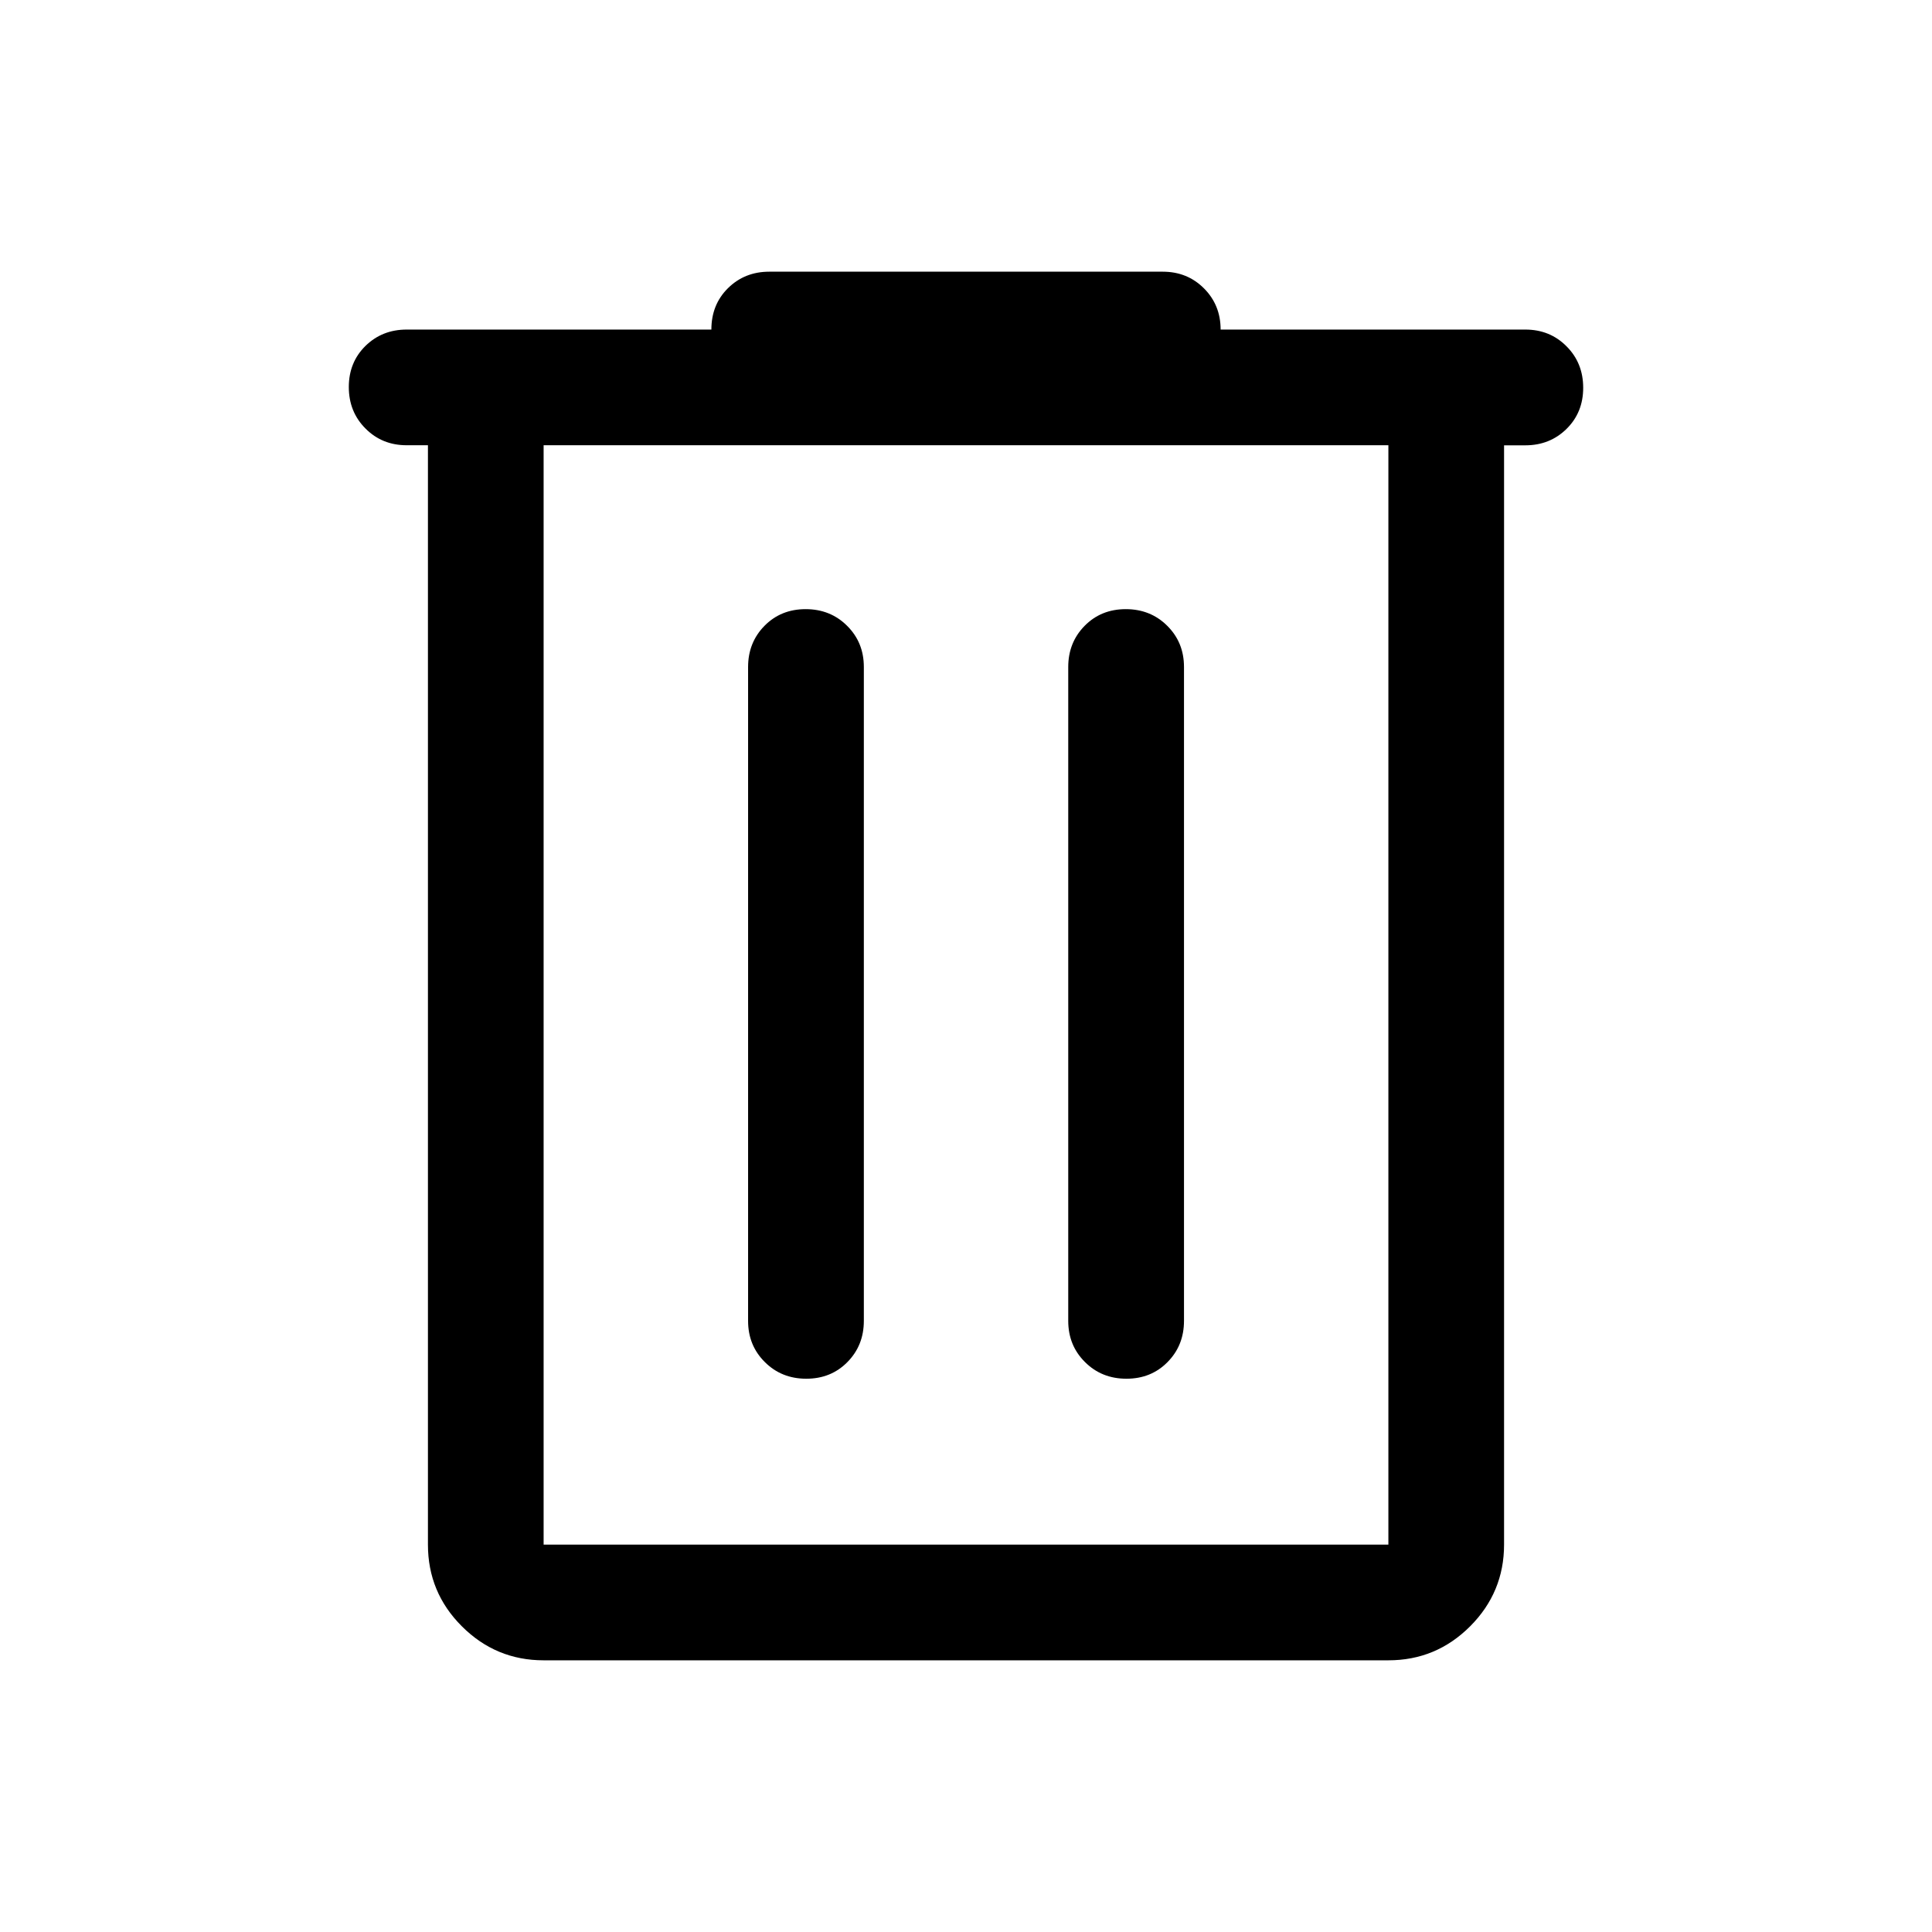
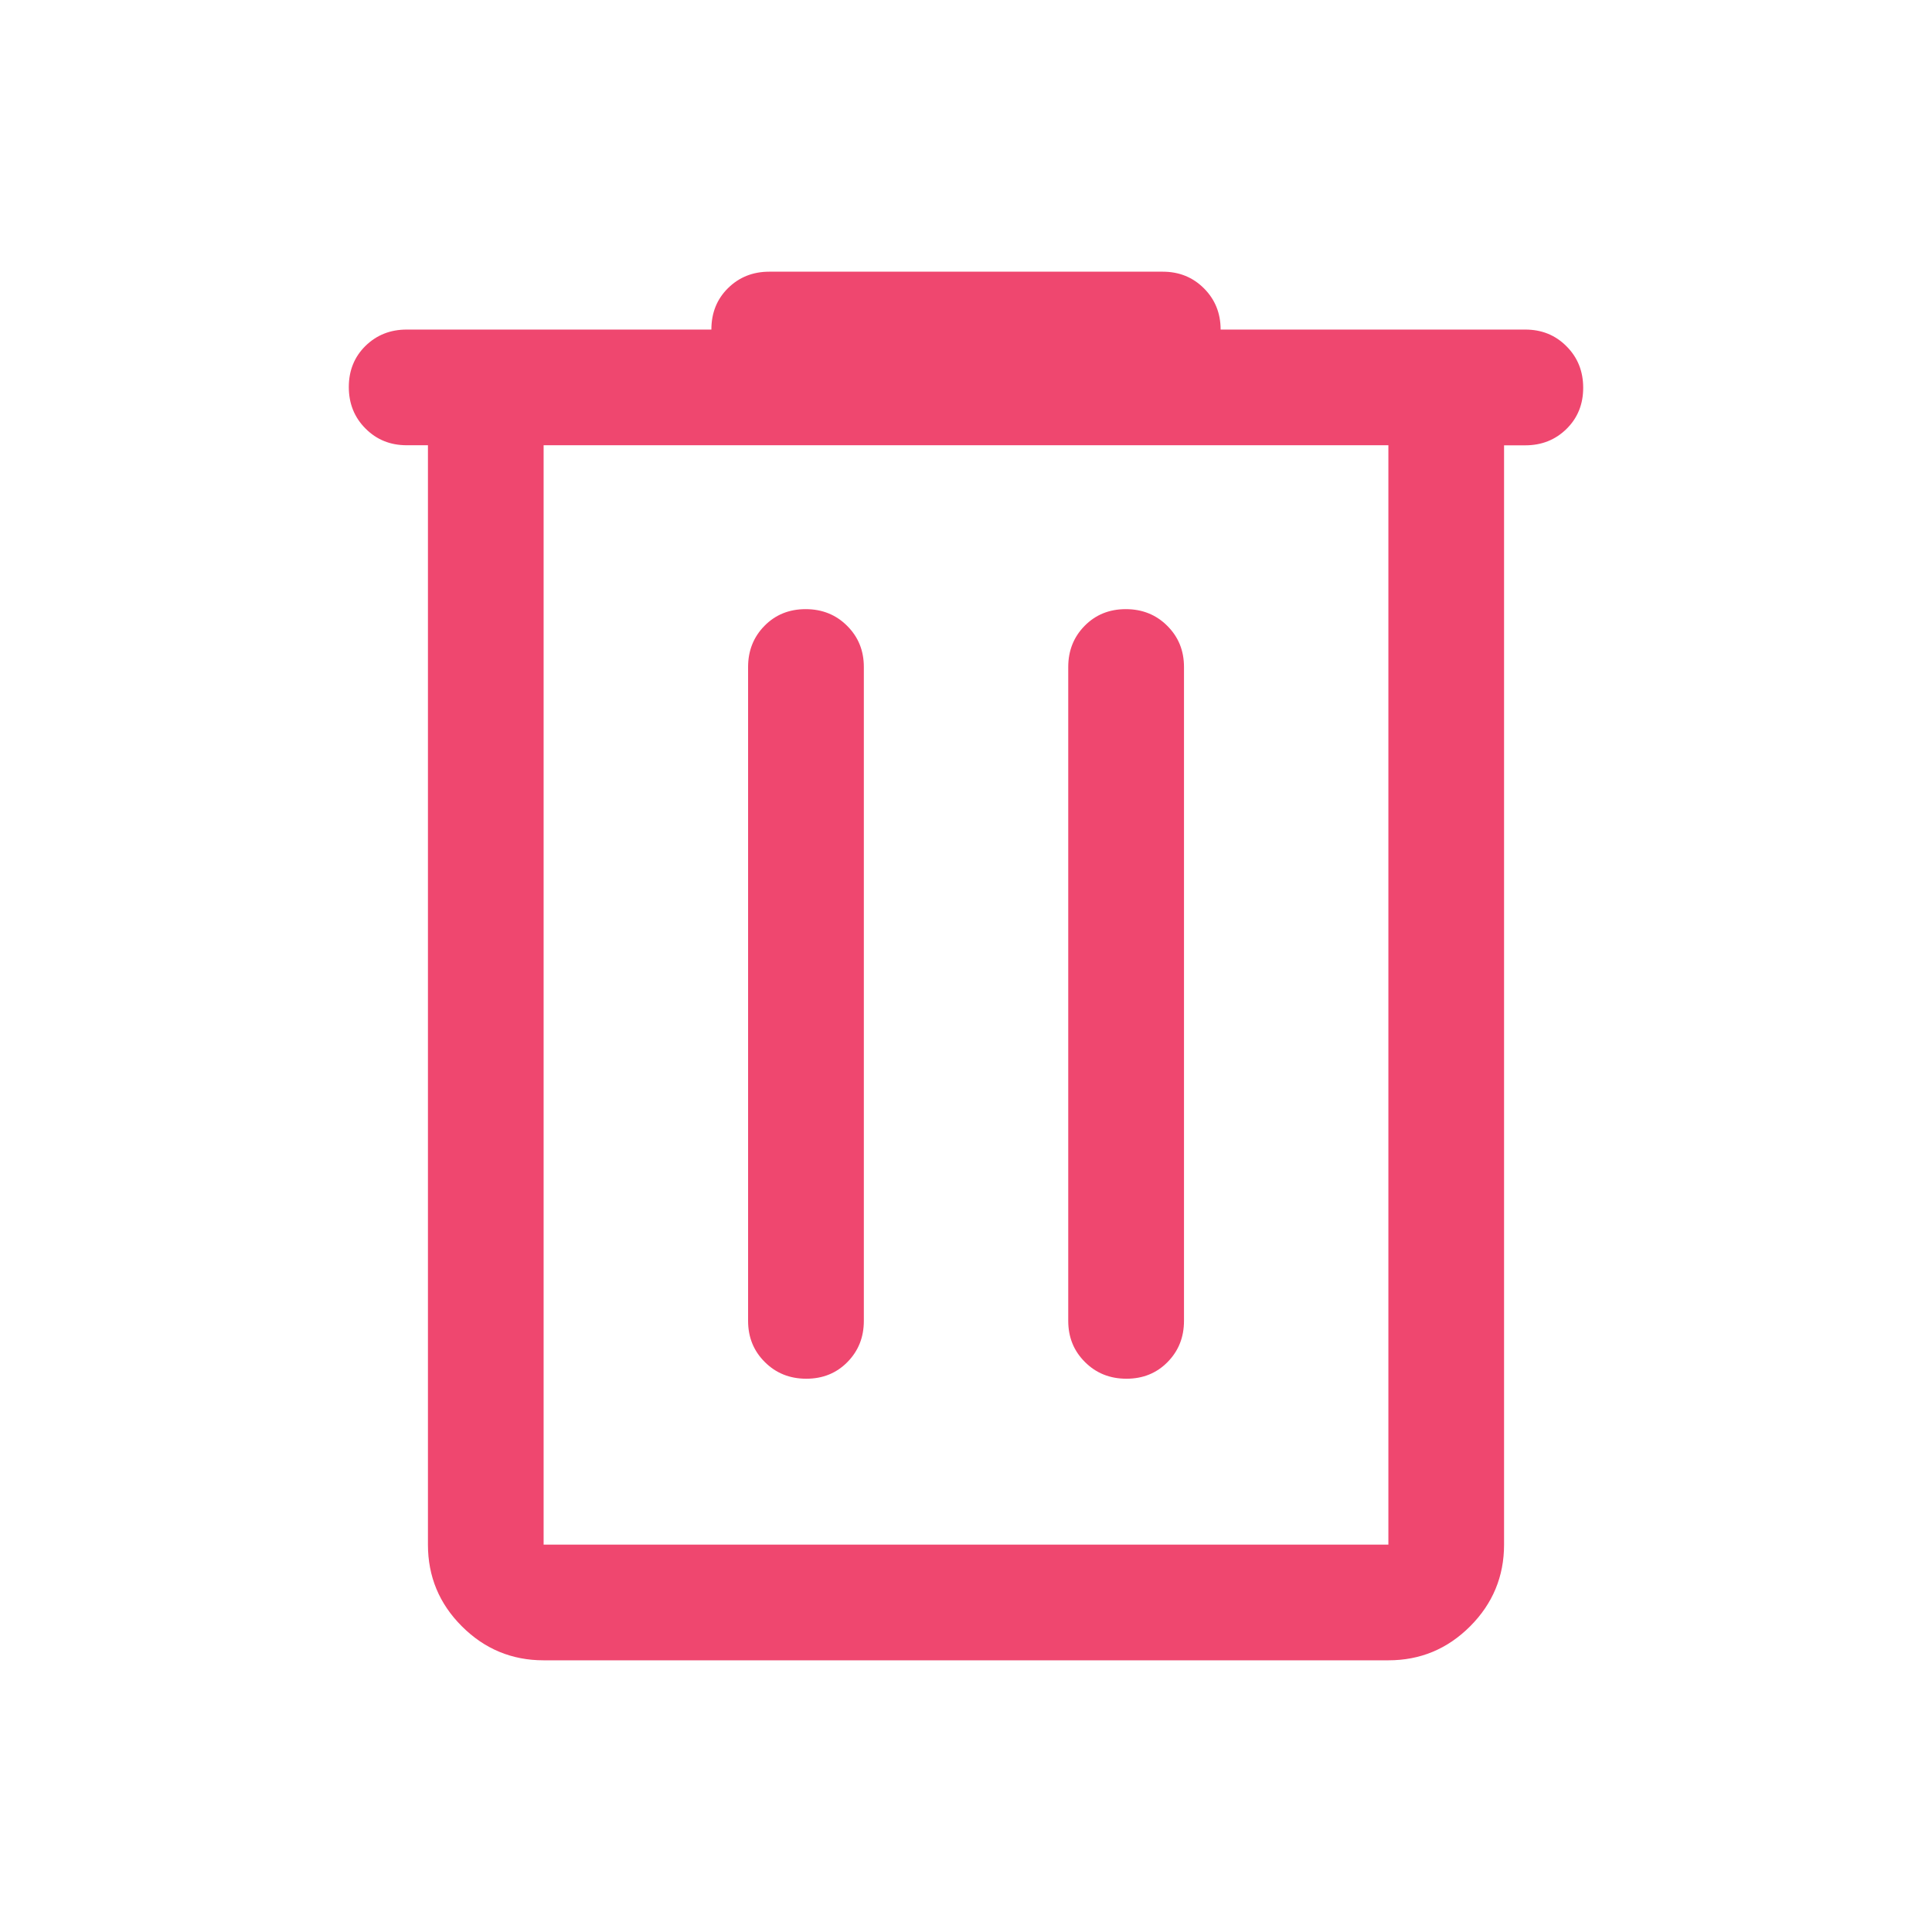
<svg xmlns="http://www.w3.org/2000/svg" fill="none" viewBox="-0.5 -0.5 24 24" id="Delete--Streamline-Rounded-Material-Symbols.svg" height="24" width="24">
-   <path fill="#000000" d="M6.253 20.125c-0.395 0 -0.734 -0.141 -1.015 -0.422 -0.282 -0.281 -0.422 -0.62 -0.422 -1.015V5.031H4.552c-0.204 0 -0.374 -0.069 -0.512 -0.208C3.902 4.685 3.833 4.513 3.833 4.308c0 -0.205 0.069 -0.375 0.207 -0.511C4.178 3.662 4.348 3.594 4.552 3.594h3.785c0 -0.208 0.069 -0.379 0.207 -0.515C8.682 2.943 8.853 2.875 9.056 2.875h4.888c0.204 0 0.374 0.069 0.512 0.207 0.138 0.138 0.207 0.309 0.207 0.512h3.785c0.204 0 0.374 0.069 0.512 0.208 0.138 0.138 0.207 0.31 0.207 0.515 0 0.205 -0.069 0.375 -0.207 0.511 -0.138 0.136 -0.309 0.204 -0.512 0.204h-0.264V18.688c0 0.395 -0.141 0.734 -0.422 1.015 -0.282 0.282 -0.62 0.422 -1.015 0.422h-10.494Zm10.494 -15.094h-10.494V18.688h10.494V5.031ZM9.516 16.627c0.205 0 0.375 -0.069 0.511 -0.207 0.136 -0.138 0.204 -0.308 0.204 -0.512V7.786c0 -0.204 -0.069 -0.374 -0.208 -0.512 -0.138 -0.138 -0.31 -0.207 -0.515 -0.207 -0.205 0 -0.375 0.069 -0.511 0.207 -0.136 0.138 -0.204 0.309 -0.204 0.512V15.908c0 0.204 0.069 0.374 0.208 0.512 0.138 0.138 0.31 0.207 0.515 0.207Zm3.977 0c0.205 0 0.375 -0.069 0.511 -0.207 0.136 -0.138 0.204 -0.308 0.204 -0.512V7.786c0 -0.204 -0.069 -0.374 -0.208 -0.512 -0.138 -0.138 -0.31 -0.207 -0.515 -0.207 -0.205 0 -0.375 0.069 -0.511 0.207 -0.136 0.138 -0.204 0.309 -0.204 0.512V15.908c0 0.204 0.069 0.374 0.208 0.512 0.138 0.138 0.31 0.207 0.515 0.207Z" stroke-width="1" />
+   <path fill="#EF476F" d="M6.253 20.125c-0.395 0 -0.734 -0.141 -1.015 -0.422 -0.282 -0.281 -0.422 -0.62 -0.422 -1.015V5.031H4.552c-0.204 0 -0.374 -0.069 -0.512 -0.208C3.902 4.685 3.833 4.513 3.833 4.308c0 -0.205 0.069 -0.375 0.207 -0.511C4.178 3.662 4.348 3.594 4.552 3.594h3.785c0 -0.208 0.069 -0.379 0.207 -0.515C8.682 2.943 8.853 2.875 9.056 2.875h4.888c0.204 0 0.374 0.069 0.512 0.207 0.138 0.138 0.207 0.309 0.207 0.512h3.785c0.204 0 0.374 0.069 0.512 0.208 0.138 0.138 0.207 0.31 0.207 0.515 0 0.205 -0.069 0.375 -0.207 0.511 -0.138 0.136 -0.309 0.204 -0.512 0.204h-0.264V18.688c0 0.395 -0.141 0.734 -0.422 1.015 -0.282 0.282 -0.62 0.422 -1.015 0.422h-10.494Zm10.494 -15.094h-10.494V18.688h10.494V5.031ZM9.516 16.627c0.205 0 0.375 -0.069 0.511 -0.207 0.136 -0.138 0.204 -0.308 0.204 -0.512V7.786c0 -0.204 -0.069 -0.374 -0.208 -0.512 -0.138 -0.138 -0.31 -0.207 -0.515 -0.207 -0.205 0 -0.375 0.069 -0.511 0.207 -0.136 0.138 -0.204 0.309 -0.204 0.512V15.908c0 0.204 0.069 0.374 0.208 0.512 0.138 0.138 0.31 0.207 0.515 0.207Zm3.977 0c0.205 0 0.375 -0.069 0.511 -0.207 0.136 -0.138 0.204 -0.308 0.204 -0.512V7.786c0 -0.204 -0.069 -0.374 -0.208 -0.512 -0.138 -0.138 -0.31 -0.207 -0.515 -0.207 -0.205 0 -0.375 0.069 -0.511 0.207 -0.136 0.138 -0.204 0.309 -0.204 0.512V15.908c0 0.204 0.069 0.374 0.208 0.512 0.138 0.138 0.31 0.207 0.515 0.207Z" stroke-width="1" />
</svg>
